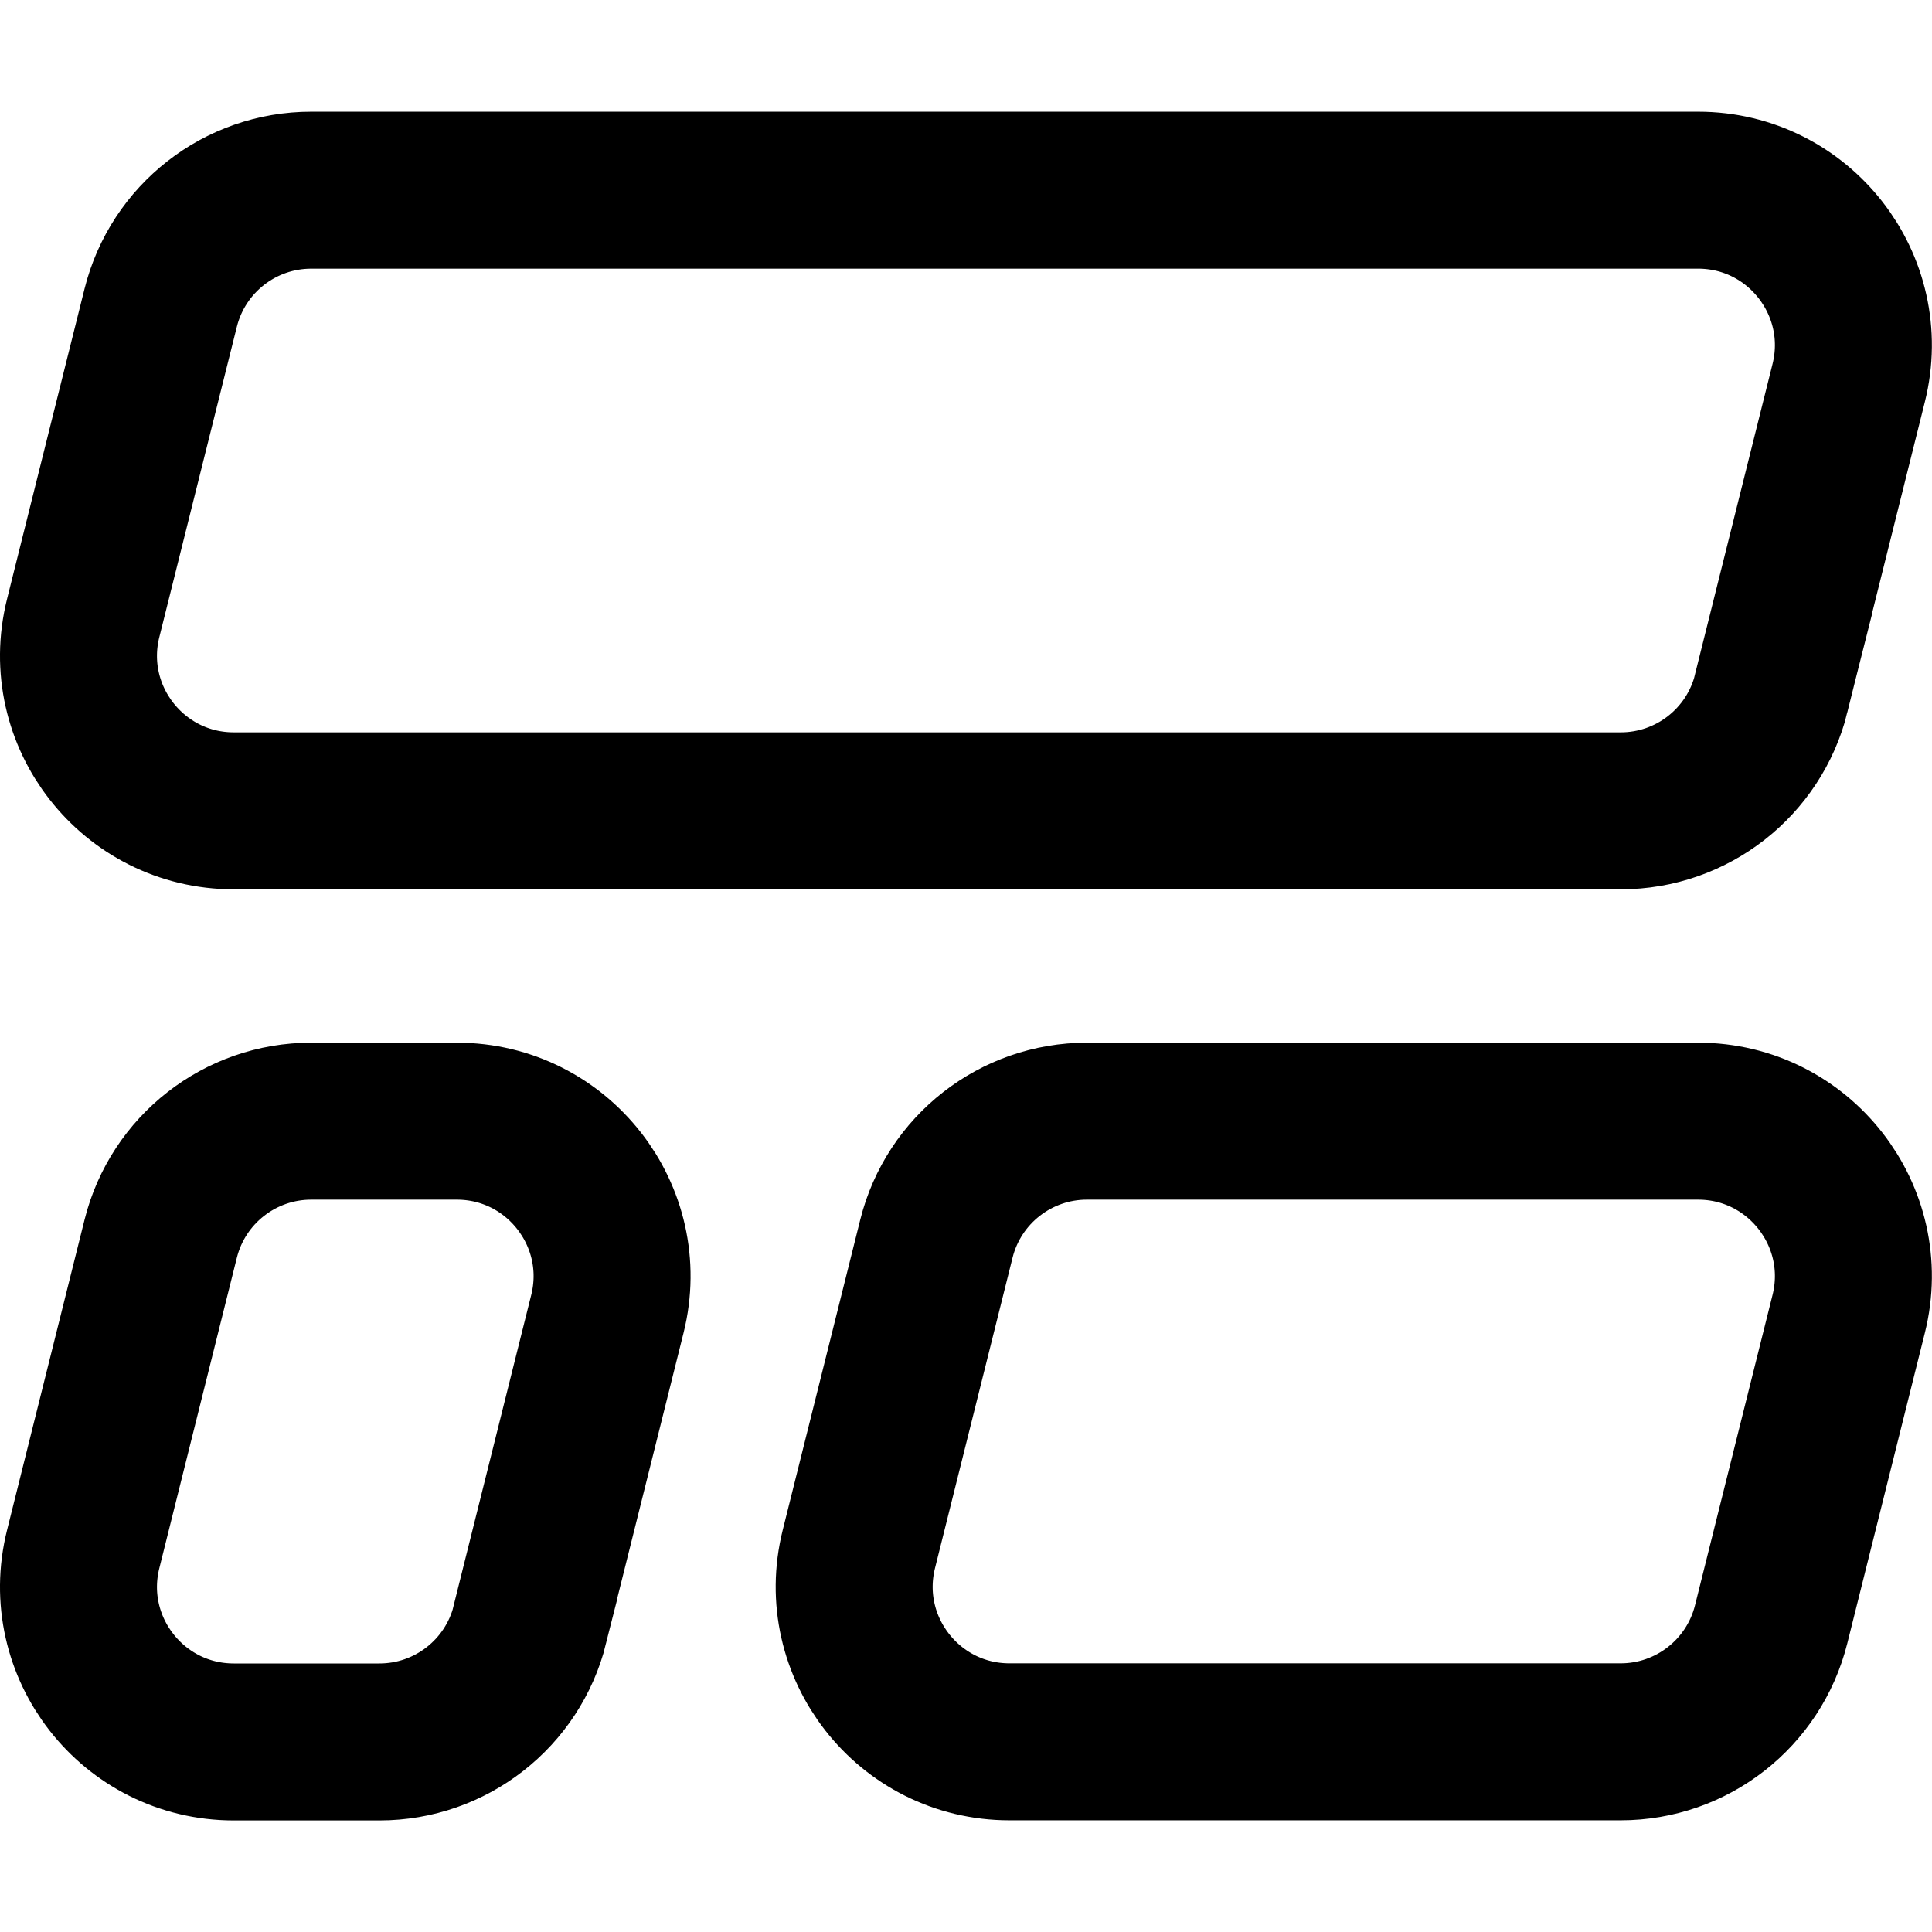
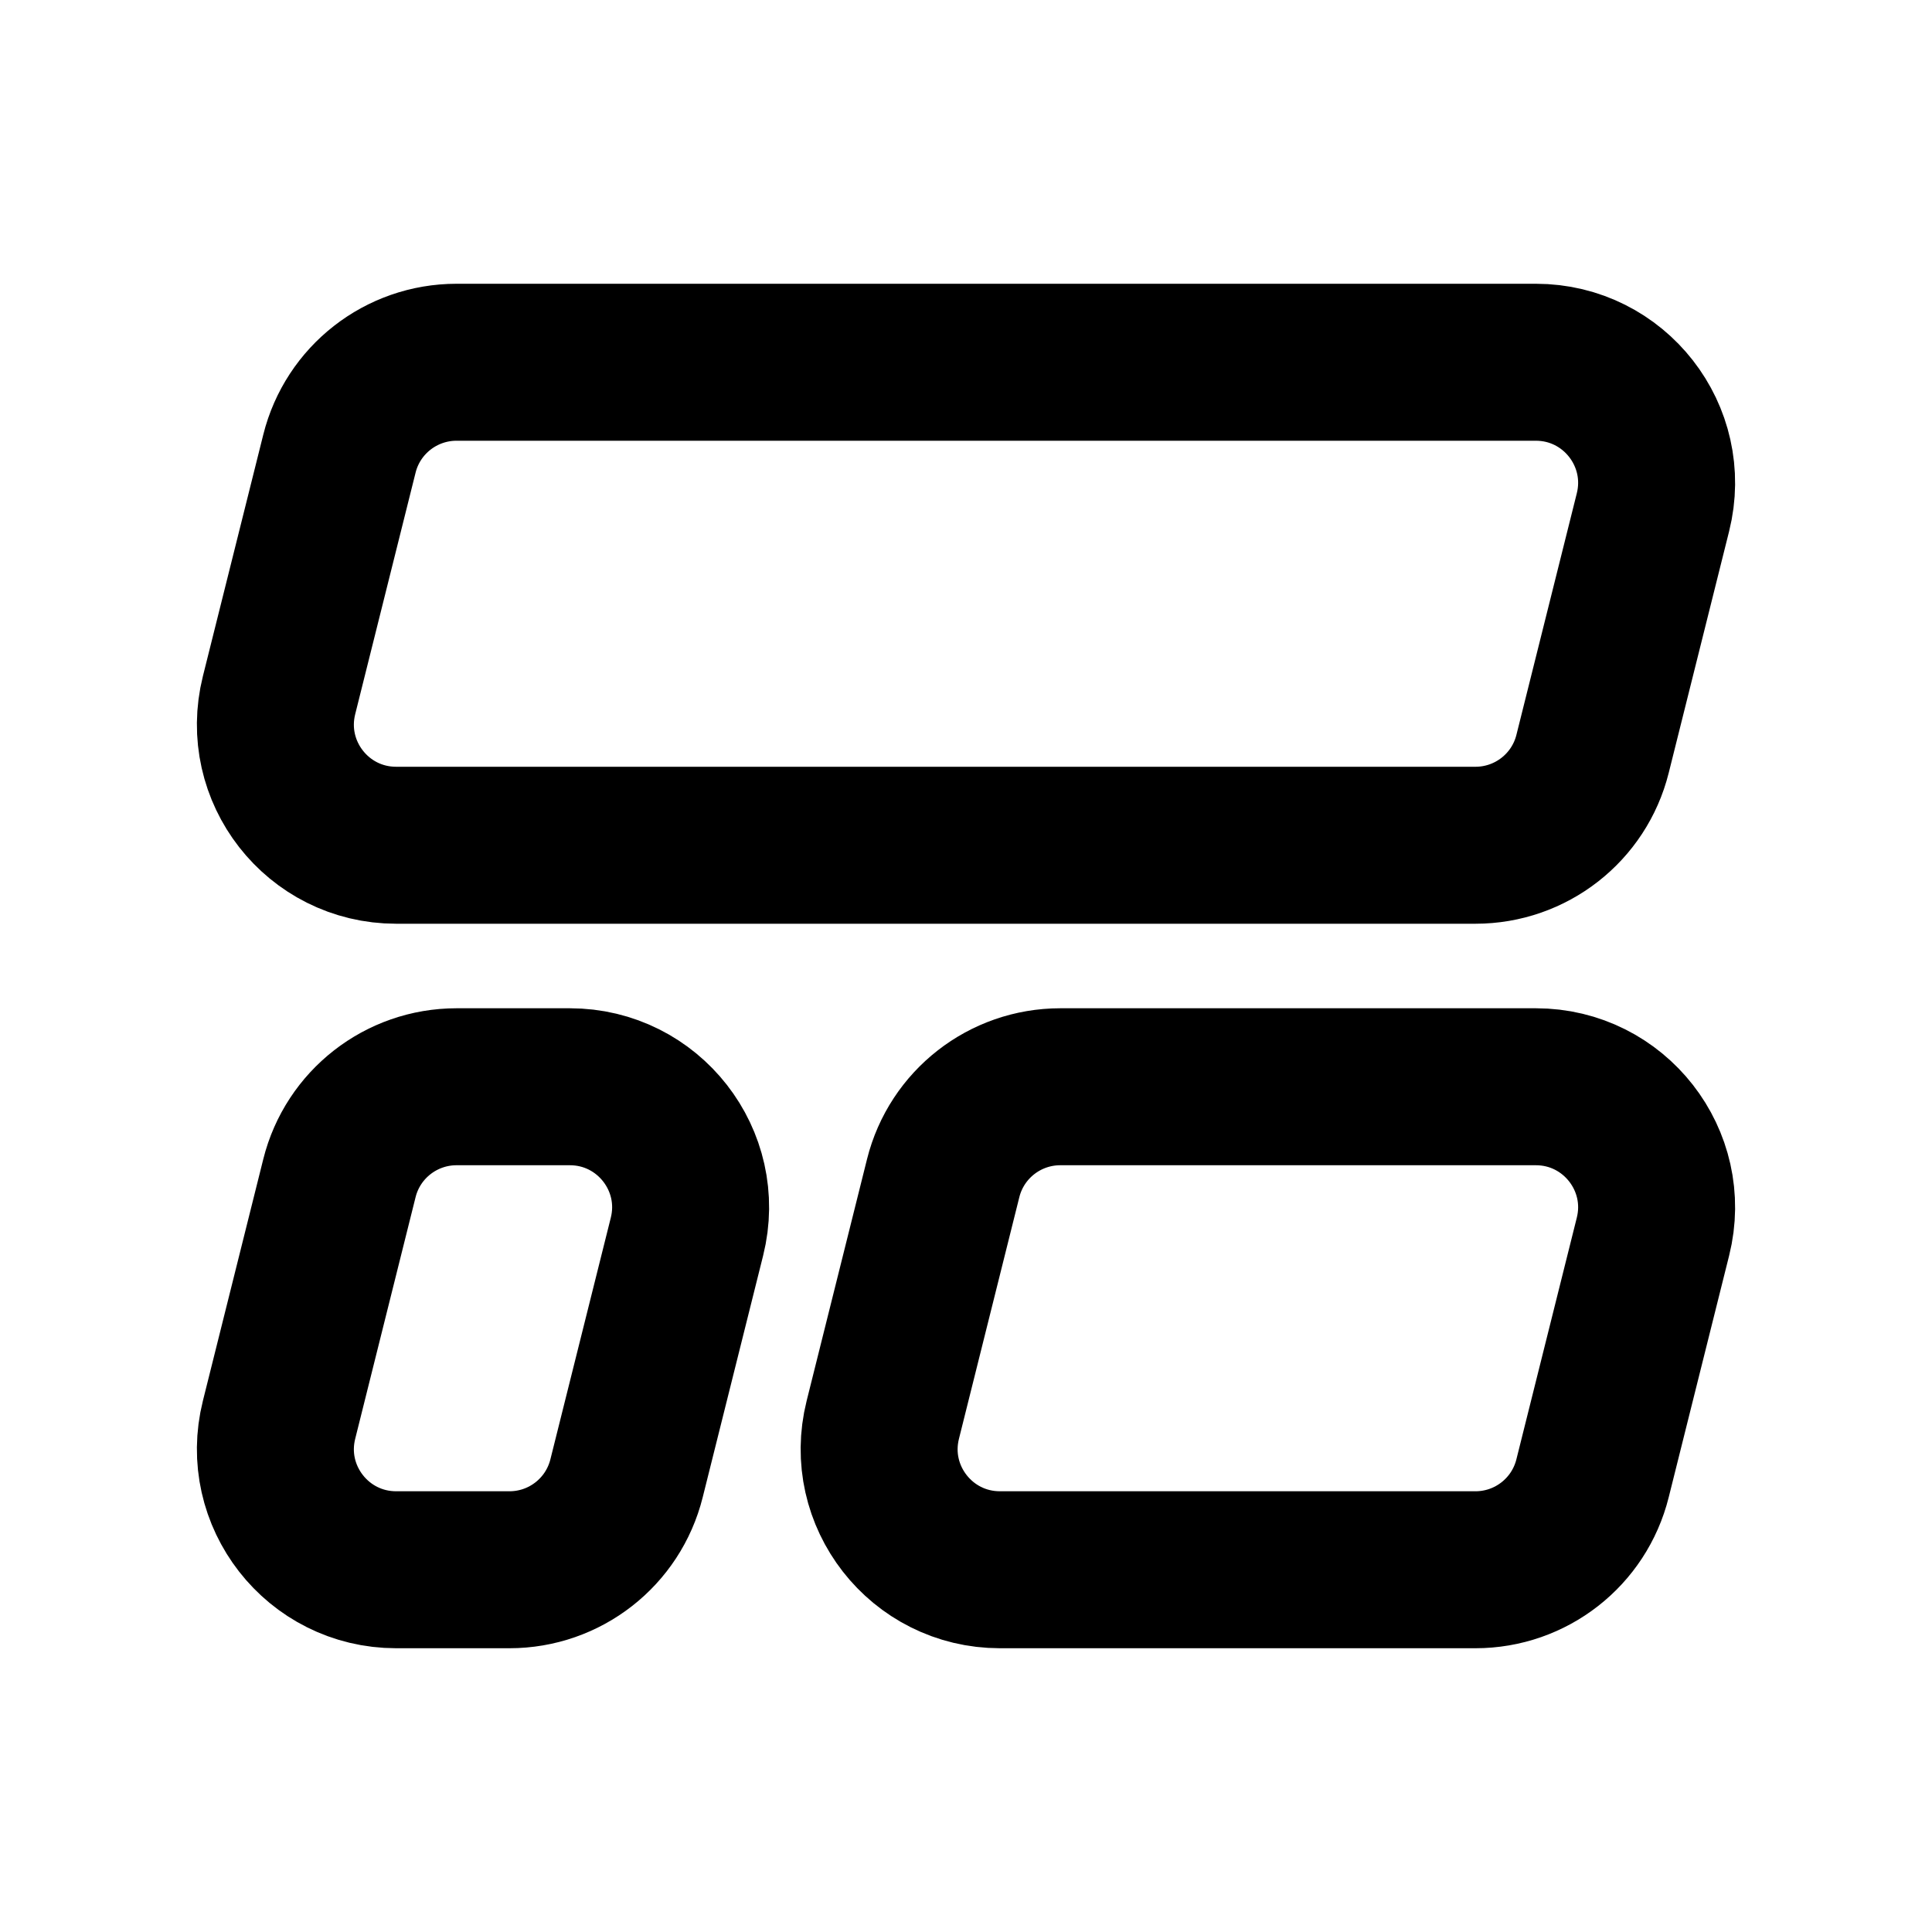
- <svg xmlns="http://www.w3.org/2000/svg" fill="none" viewBox="0 0 16 16">
-   <g stroke="currentColor" stroke-linecap="round" stroke-width="1.3" clip-path="url(#a)">
-     <path d="m14.668 5.742.642-2.57c.203-.811-.411-1.597-1.247-1.597H2.578a1.285 1.285 0 0 0-1.247.973l-.642 2.57c-.203.811.411 1.597 1.247 1.597h11.486a1.285 1.285 0 0 0 1.247-.973Zm0 7.71.642-2.57c.203-.811-.411-1.597-1.247-1.597h-5.061a1.285 1.285 0 0 0-1.247.973l-.642 2.57c-.203.811.411 1.597 1.247 1.597h5.061a1.285 1.285 0 0 0 1.247-.973Zm-10.28 0 .642-2.57c.203-.811-.411-1.597-1.247-1.597H2.578a1.285 1.285 0 0 0-1.247.973L.689 12.829c-.203.811.411 1.597 1.247 1.597h1.206a1.285 1.285 0 0 0 1.247-.973Z" />
-   </g>
-   <defs>
-     <clipPath id="a">
-       <path fill="currentColor" d="M0 0h16v16H0z" />
-     </clipPath>
-   </defs>
+ <svg xmlns="http://www.w3.org/2000/svg" viewBox="0 0 16 16" fill="none">
+   <path d="M13.189 6.243L13.689 4.243C13.847 3.611 13.37 3 12.719 3H3.781C3.322 3 2.922 3.312 2.811 3.757L2.311 5.757C2.153 6.389 2.63 7 3.281 7H12.219C12.678 7 13.078 6.688 13.189 6.243Z" stroke="currentColor" stroke-width="1.3" stroke-linecap="round" />
+   <path d="M13.189 12.242L13.689 10.242C13.847 9.611 13.37 9 12.719 9H8.781C8.322 9 7.922 9.312 7.811 9.757L7.311 11.758C7.153 12.389 7.63 13 8.281 13H12.219C12.678 13 13.078 12.688 13.189 12.242Z" stroke="currentColor" stroke-width="1.3" stroke-linecap="round" />
+   <path d="M5.189 12.242L5.689 10.242C5.847 9.611 5.37 9 4.719 9H3.781C3.322 9 2.922 9.312 2.811 9.757L2.311 11.758C2.153 12.389 2.63 13 3.281 13H4.219C4.678 13 5.078 12.688 5.189 12.242Z" stroke="currentColor" stroke-width="1.3" stroke-linecap="round" />
</svg>
